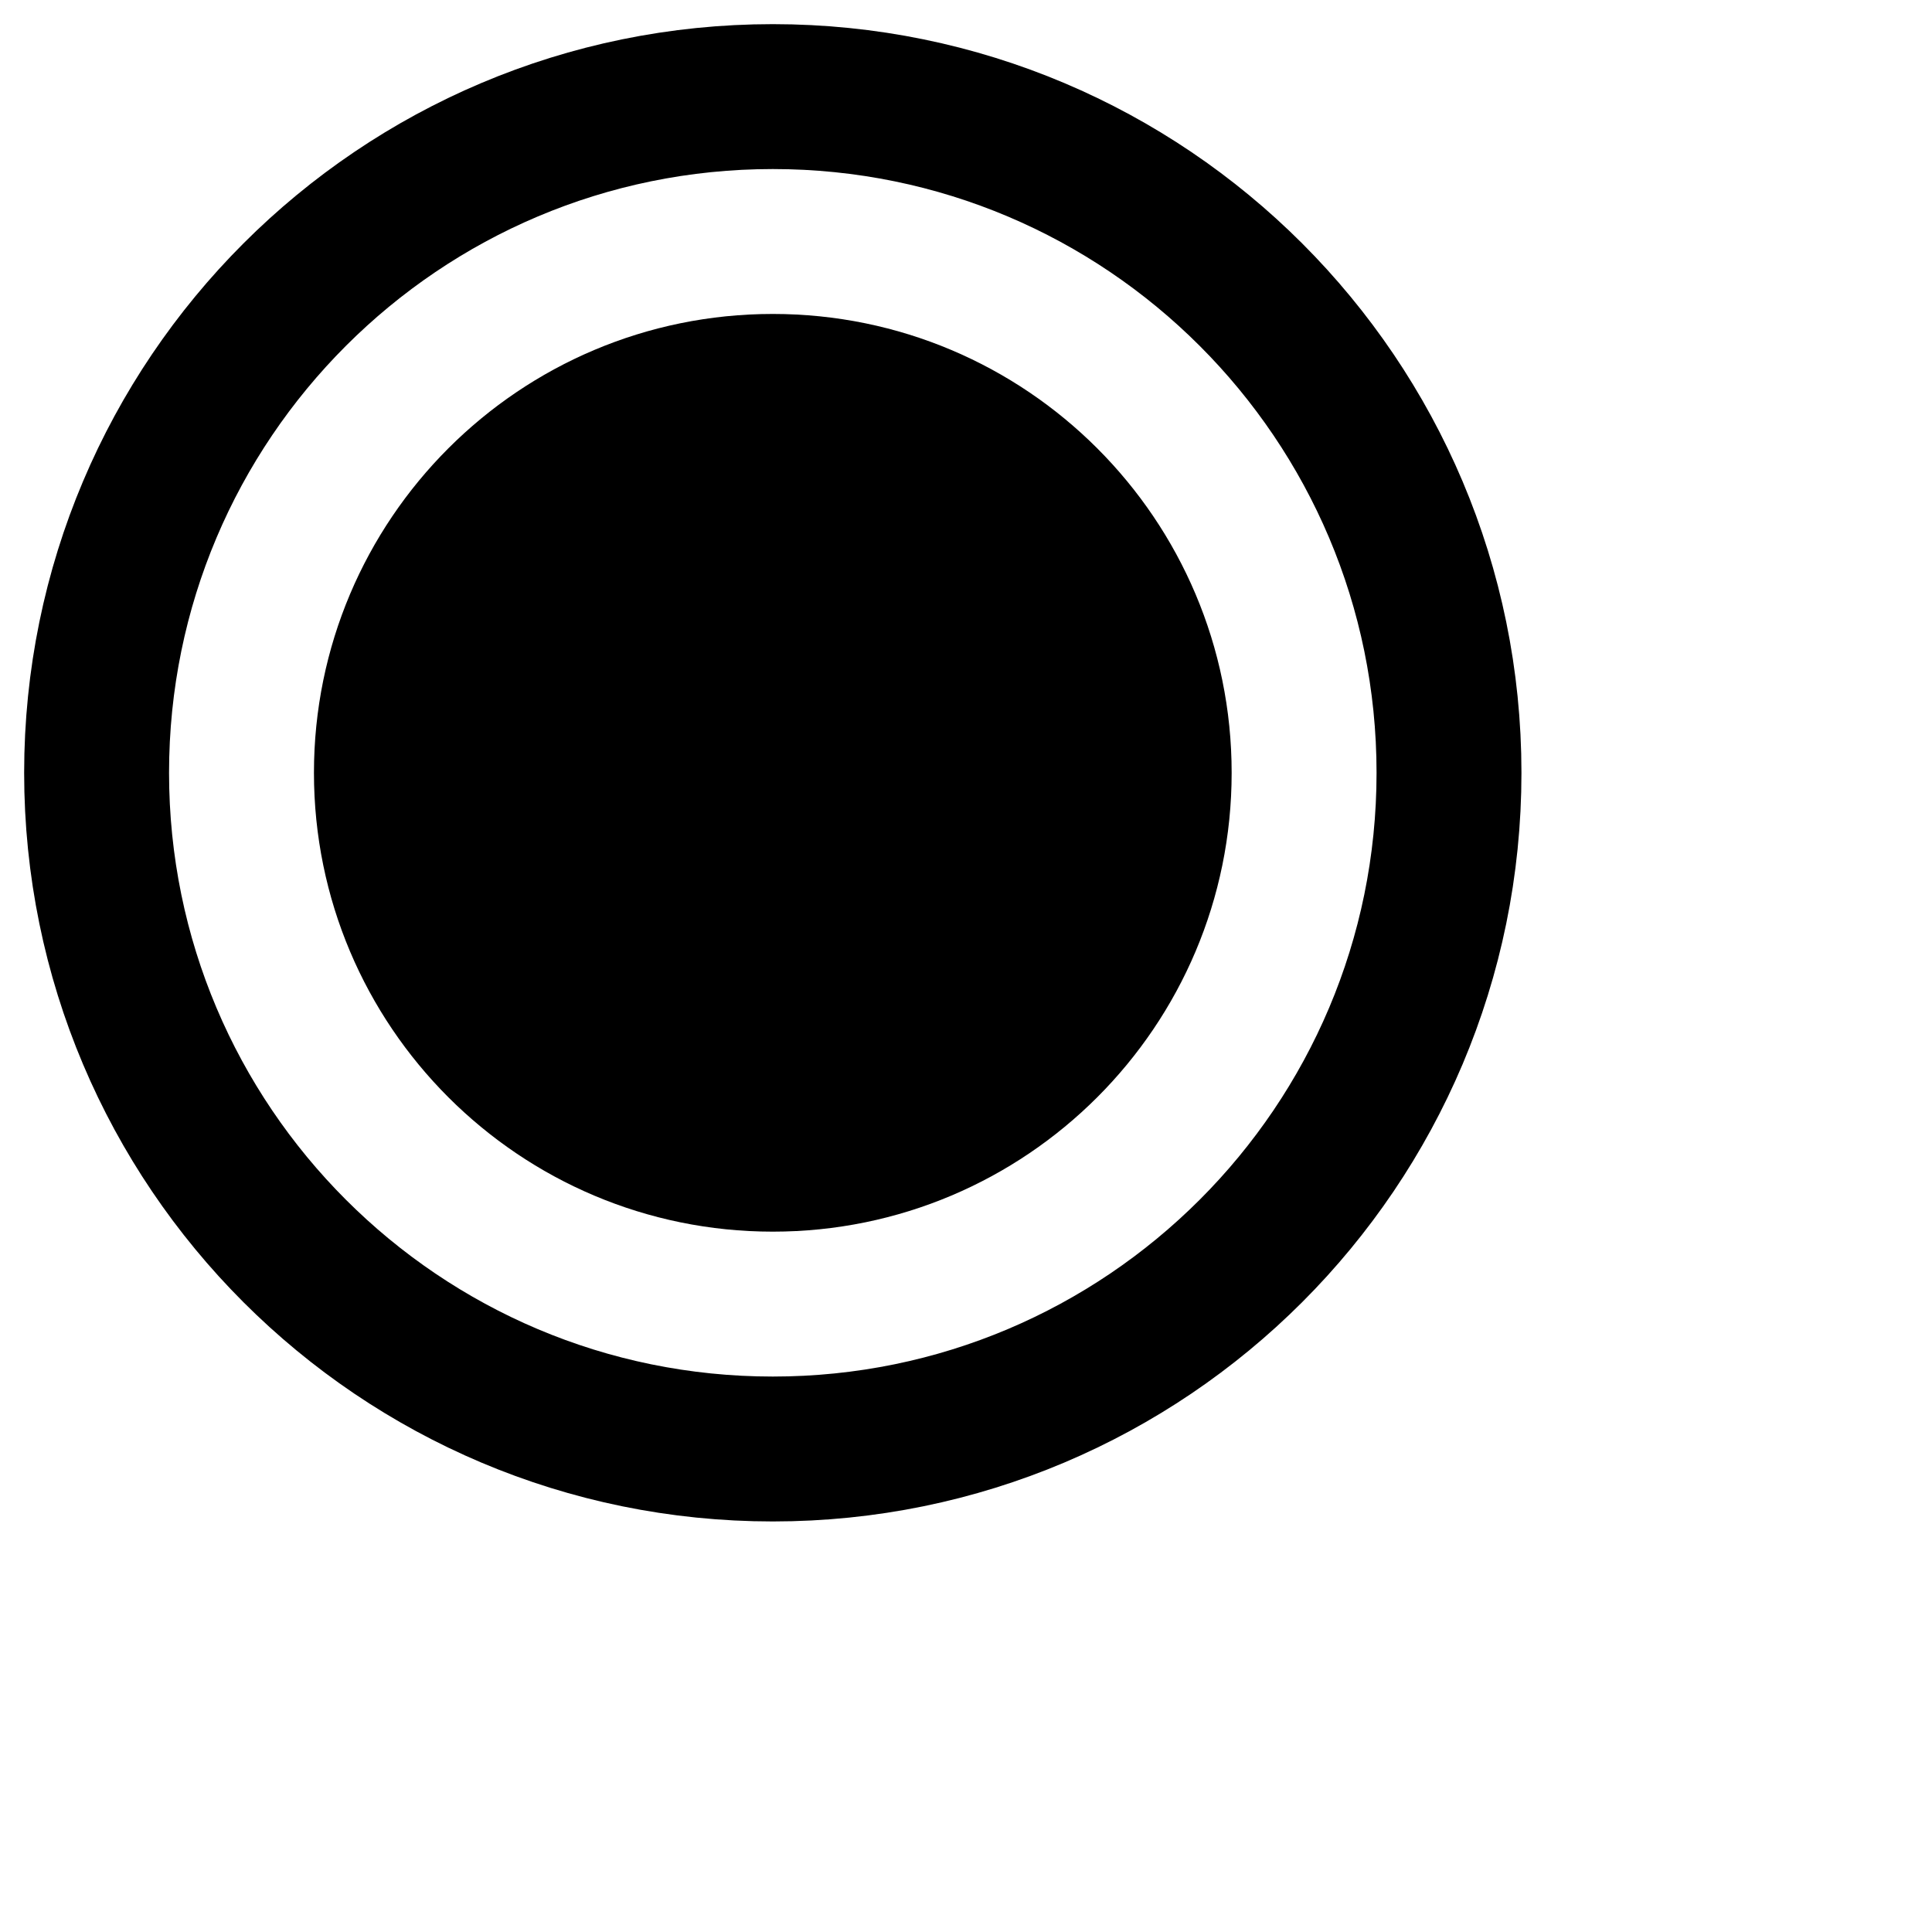
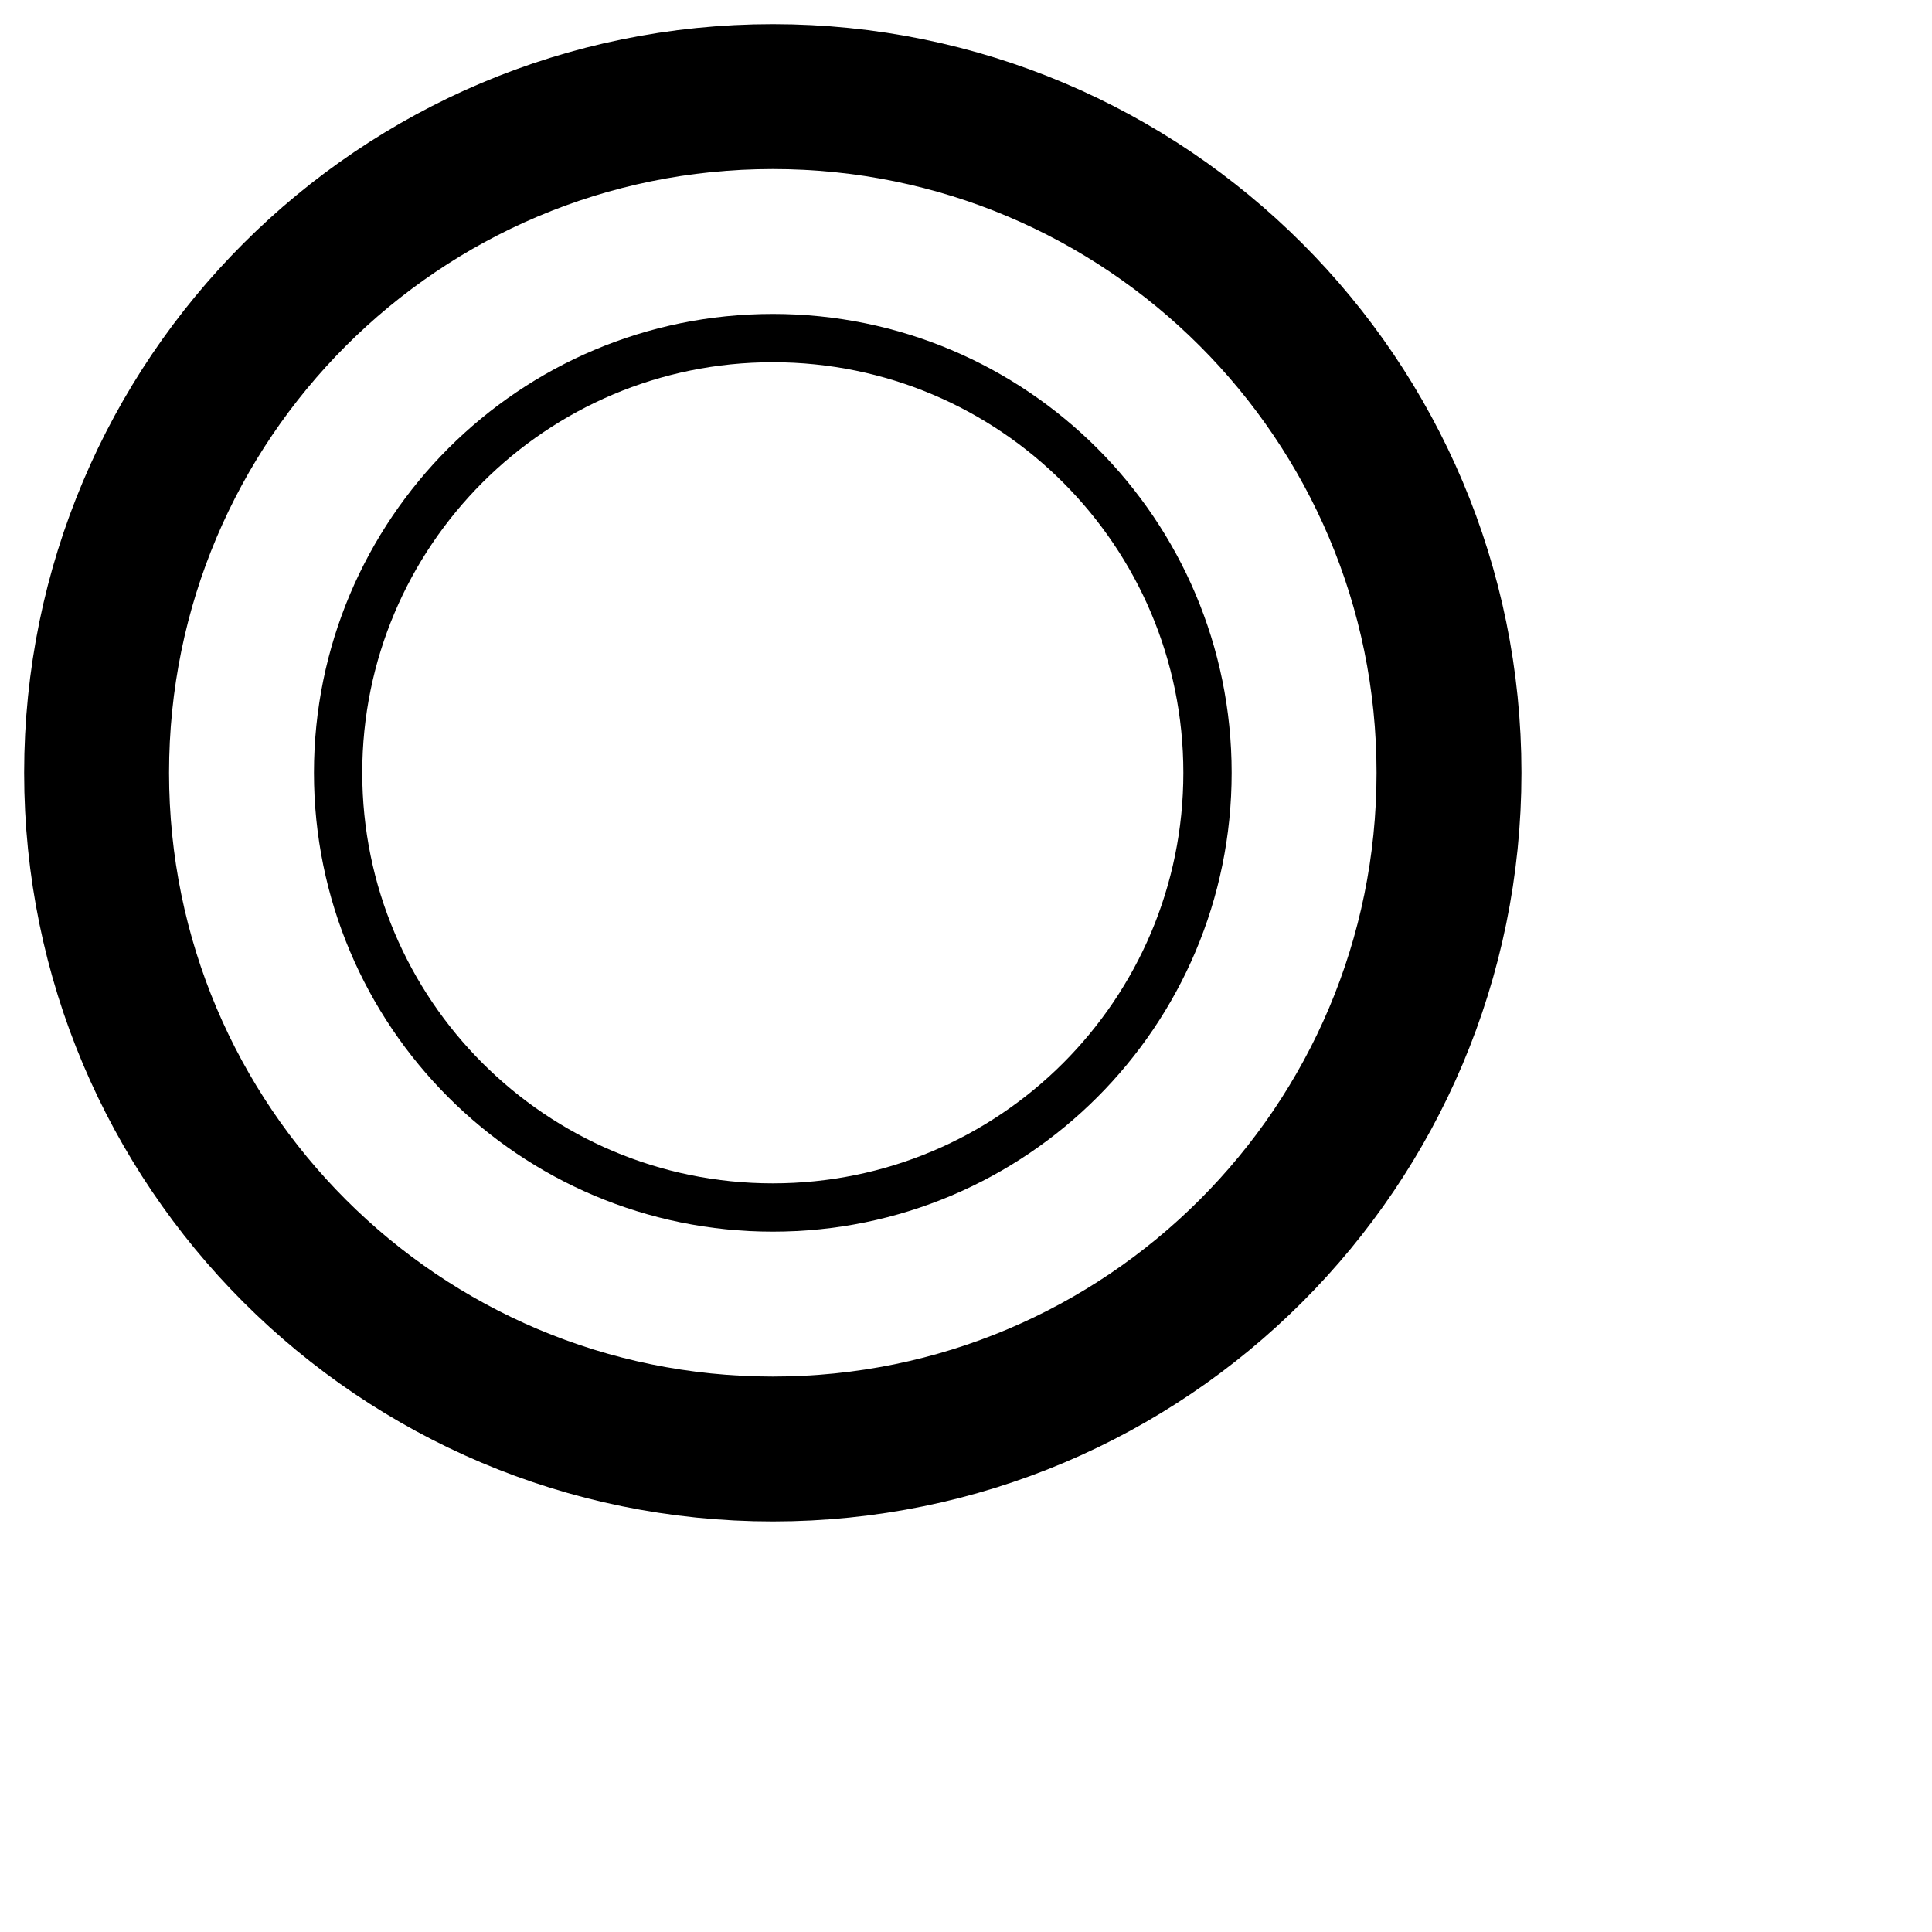
<svg xmlns="http://www.w3.org/2000/svg" xmlns:ns1="http://www.b3mn.org/oryx" width="40" height="40" version="1.0">
  <defs />
  <ns1:magnets>
    <ns1:magnet ns1:cx="16" ns1:cy="16" ns1:default="yes" />
  </ns1:magnets>
  <g pointer-events="fill">
    <defs>
      <radialGradient id="background" cx="10%" cy="10%" r="100%" fx="10%" fy="10%">
        <stop offset="0%" stop-color="#ffffff" stop-opacity="1" />
        <stop id="fill_el" offset="100%" stop-color="#ffffff" stop-opacity="1" />
      </radialGradient>
+       <radialGradient id="borderbackground" cx="10%" cy="10%" r="100%" fx="10%" fy="10%">
+         <stop offset="0%" stop-color="#ffffff" stop-opacity="1" />
+         <stop id="fill_border" offset="100%" stop-color="#ffffff" stop-opacity="1" />
+       </radialGradient>
    </defs>
    <circle id="bg_frame" cx="16" cy="16" r="14" stroke="black" fill="url(#background) white" stroke-width="3" />
-     <circle cx="16" cy="16" r="9" stroke="black" fill="black" stroke-width="1" />
+     <circle id="frame" cx="16" cy="16" r="9" stroke="black" fill="url(#borderbackground)" stroke-width="1" />
    <text font-size="11" id="text_name" x="16" y="32" ns1:align="top center" stroke="black" />
  </g>
</svg>
